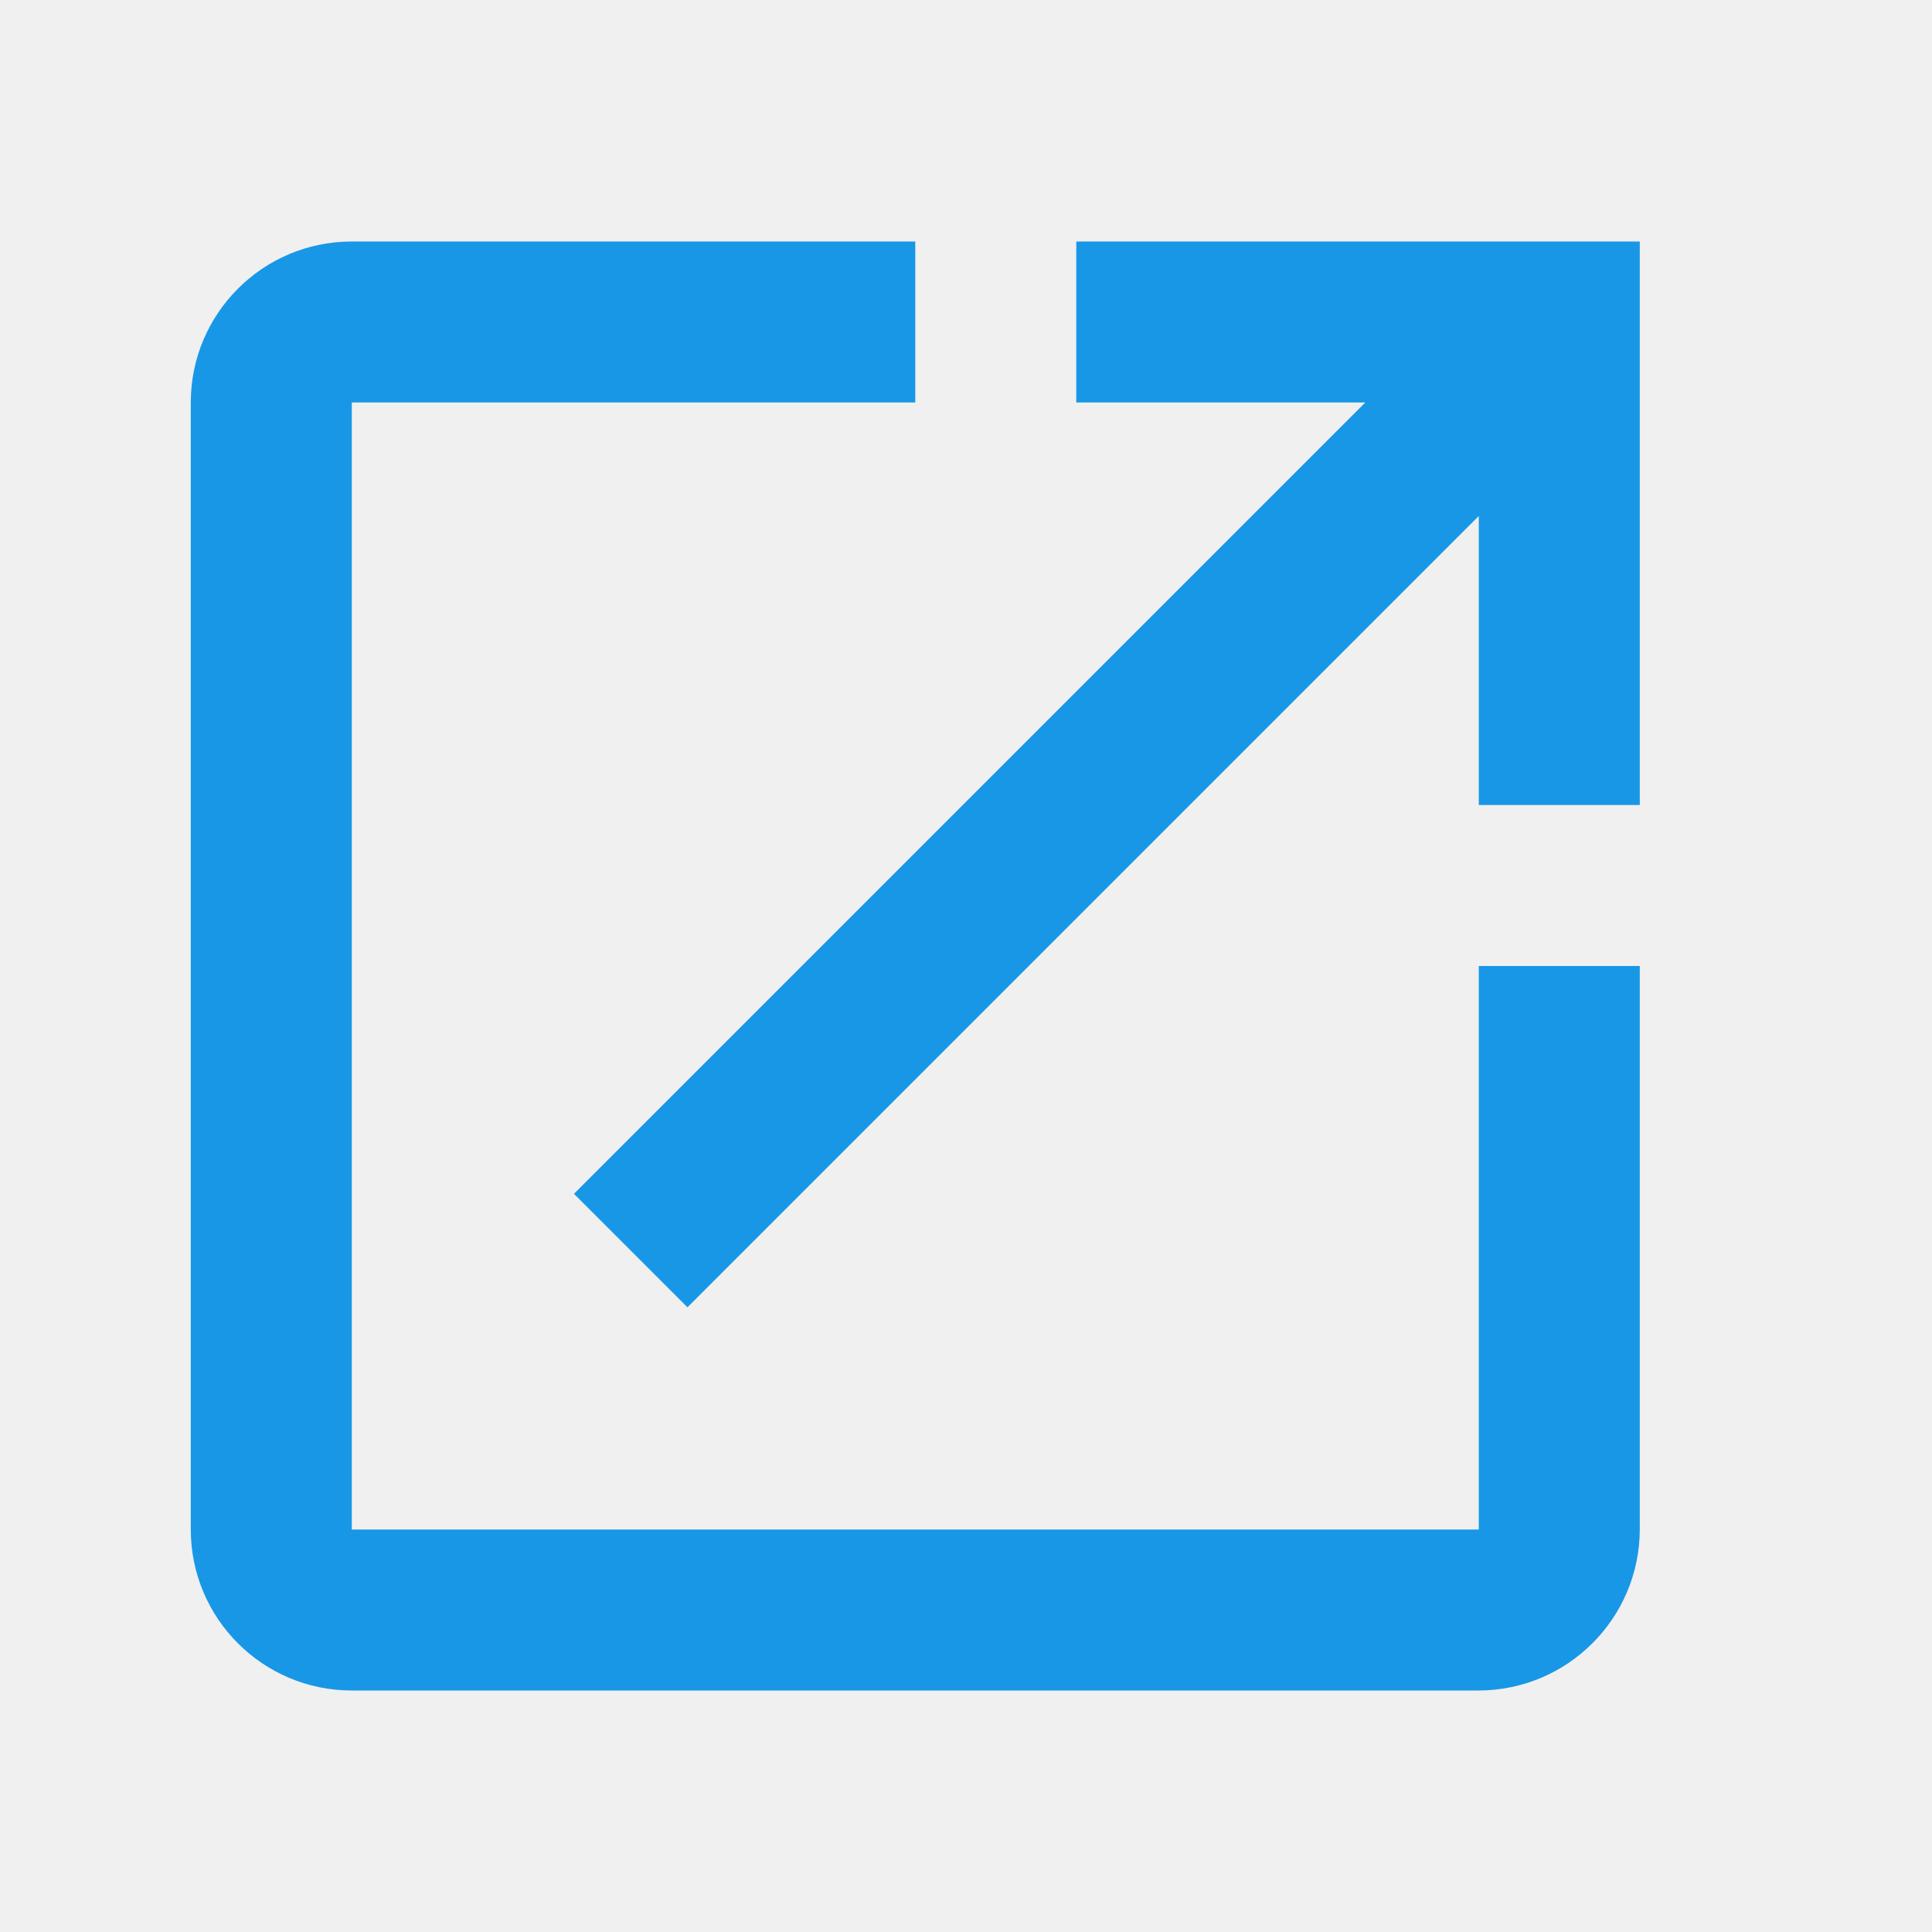
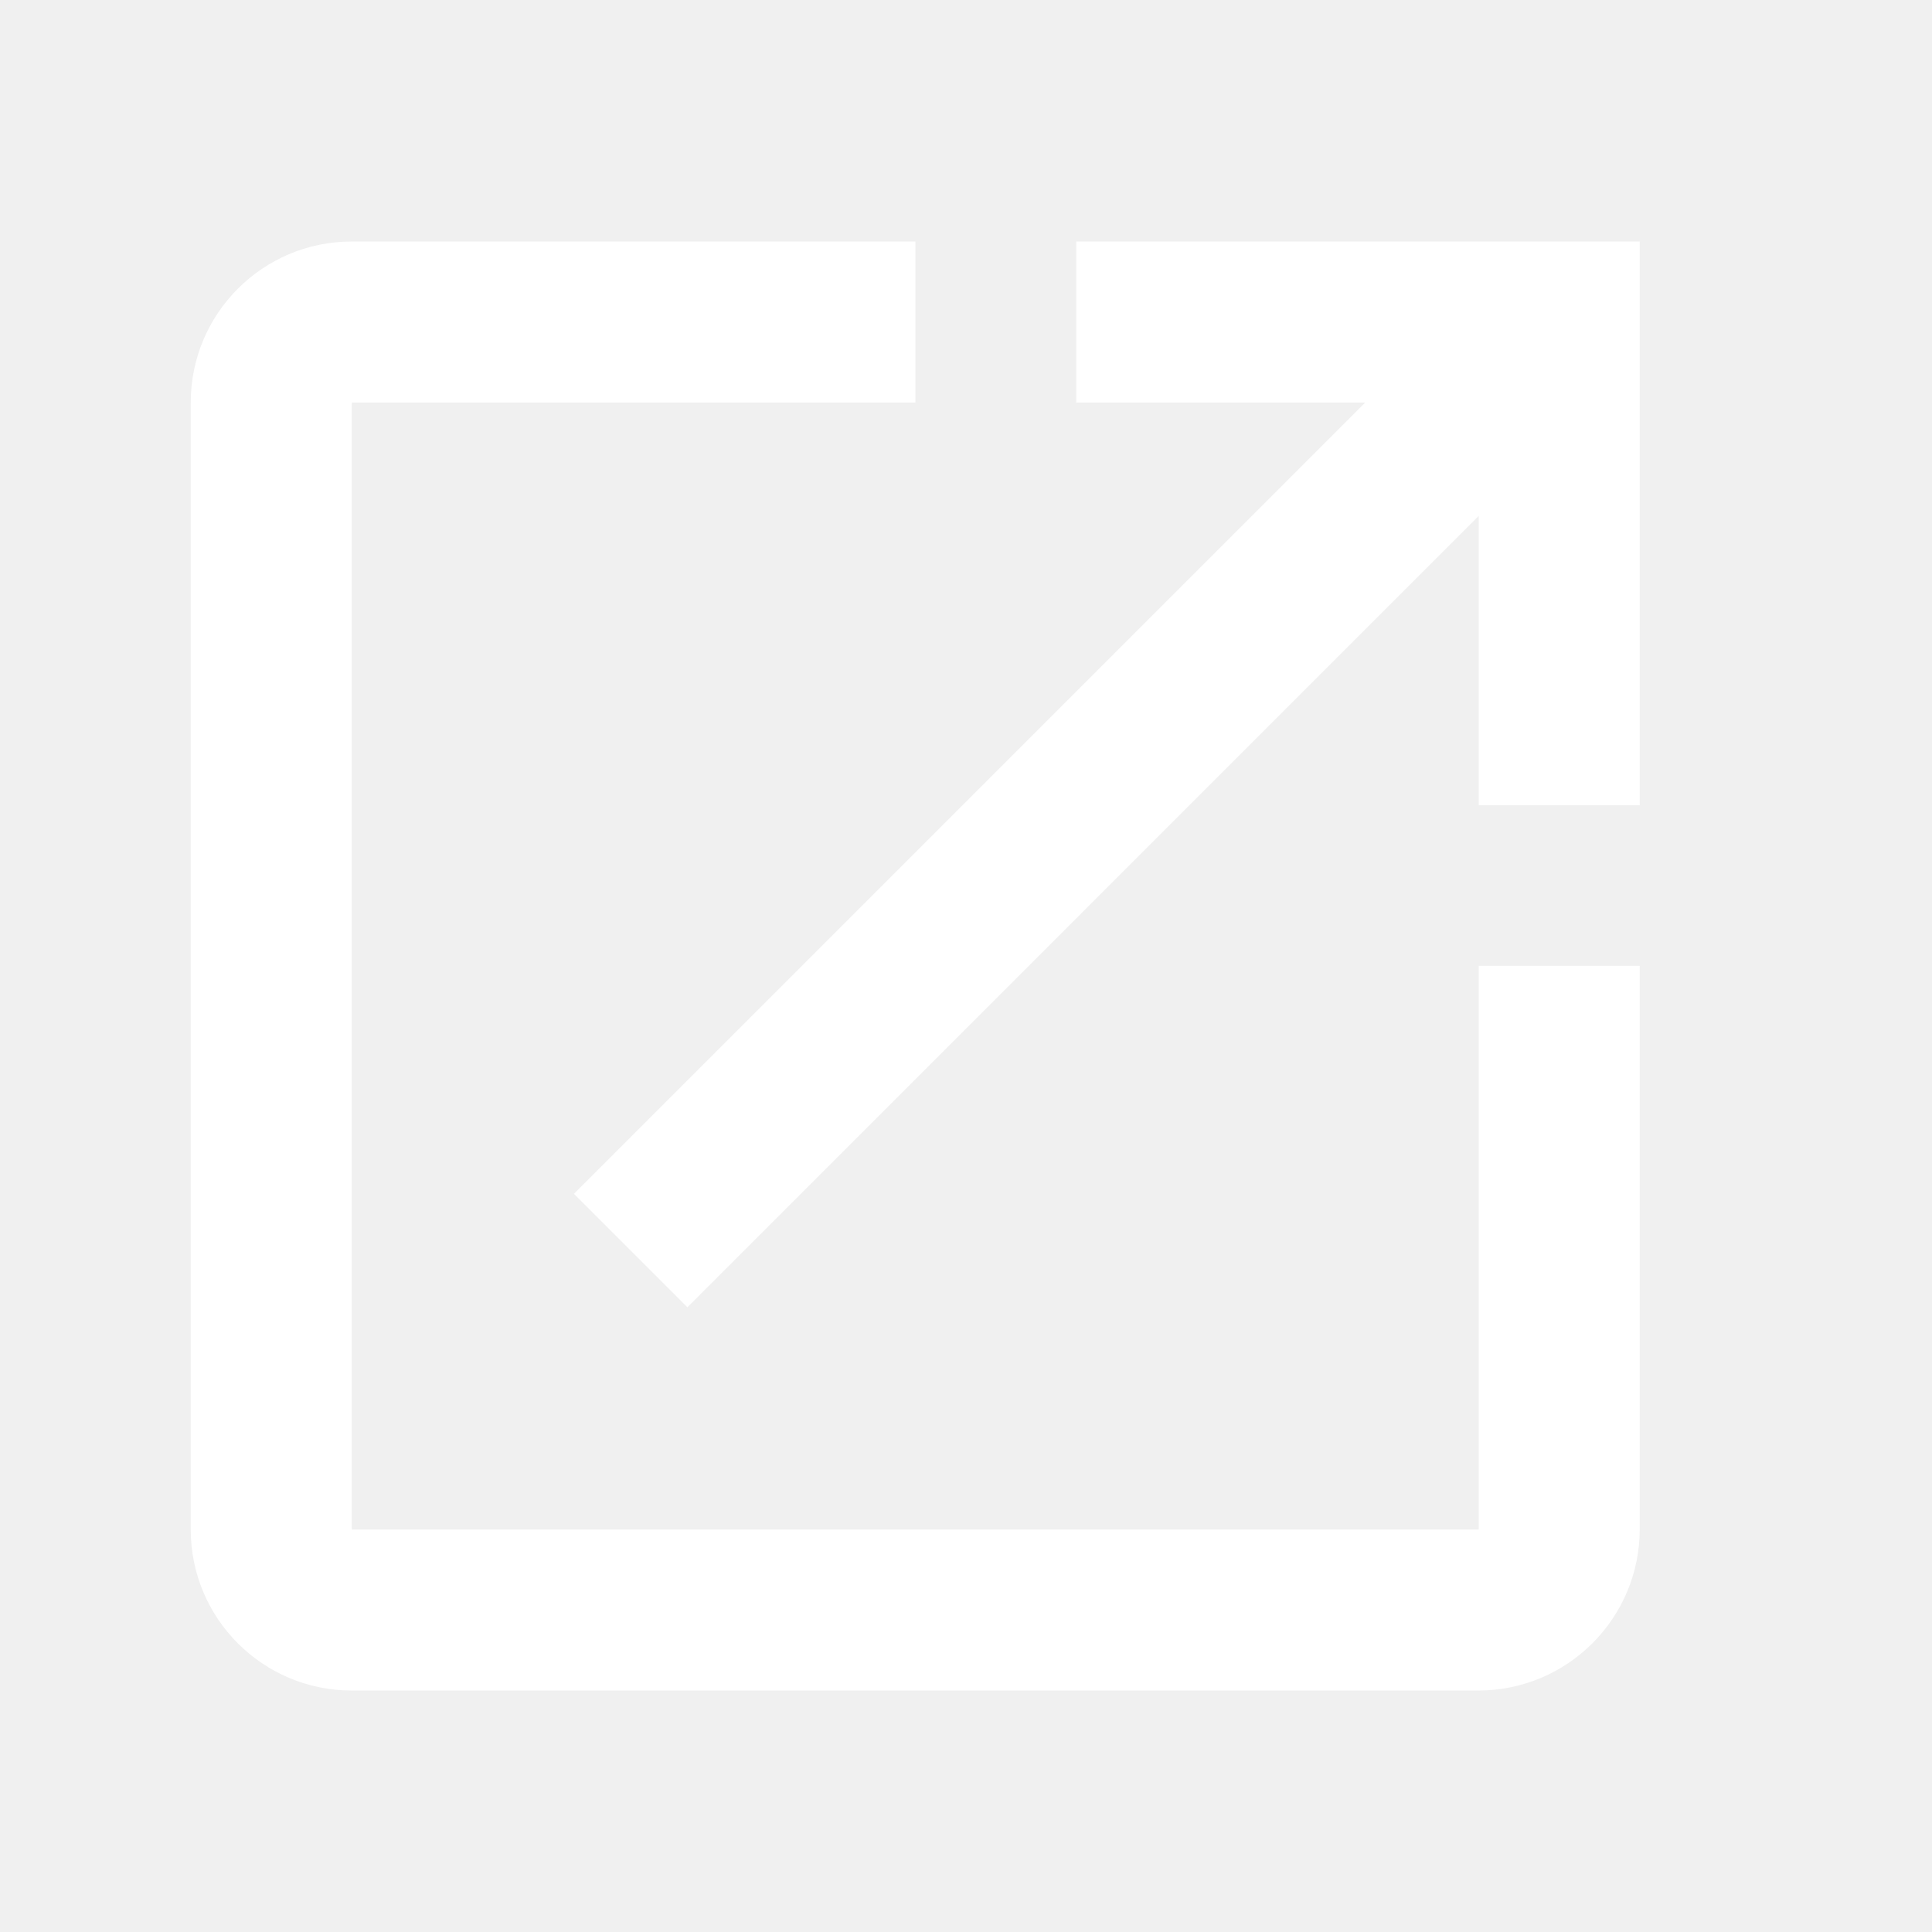
- <svg xmlns="http://www.w3.org/2000/svg" width="24" height="24" viewBox="0 0 24 24">
+ <svg xmlns="http://www.w3.org/2000/svg" width="38.732" height="38.732" viewBox="0 0 38.732 38.732">
  <g id="Open_Icon" data-name="Open Icon" transform="translate(143.37 71.028)">
-     <path id="Path_257" data-name="Path 257" d="M0,0H24V24H0Z" transform="translate(-143.37 -71.028)" fill="none" />
-     <path id="Path_258" data-name="Path 258" d="M19,19H5V5h7V3H5A2,2,0,0,0,3,5V19a2,2,0,0,0,2,2H19a2.006,2.006,0,0,0,2-2V12H19ZM14,3V5h3.59L7.76,14.83l1.41,1.41L19,6.41V10h2V3Z" transform="translate(-144 -71.028)" fill="#1897e6" />
+     <path id="Path_257" data-name="Path 257" d="M0,0H38.732V38.732H0Z" transform="translate(-143.37 -71.028)" fill="none" />
+     <path id="Path_258" data-name="Path 258" d="M28.821,28.821H6.228V6.228h11.3V3H6.228A3.227,3.227,0,0,0,3,6.228V28.821a3.227,3.227,0,0,0,3.228,3.228H28.821a3.237,3.237,0,0,0,3.228-3.228v-11.3H28.821ZM20.752,3V6.228h5.794L10.682,22.091l2.275,2.275L28.821,8.5V14.3h3.228V3Z" transform="translate(-142.546 -69.186)" fill="#fff" />
  </g>
</svg>
